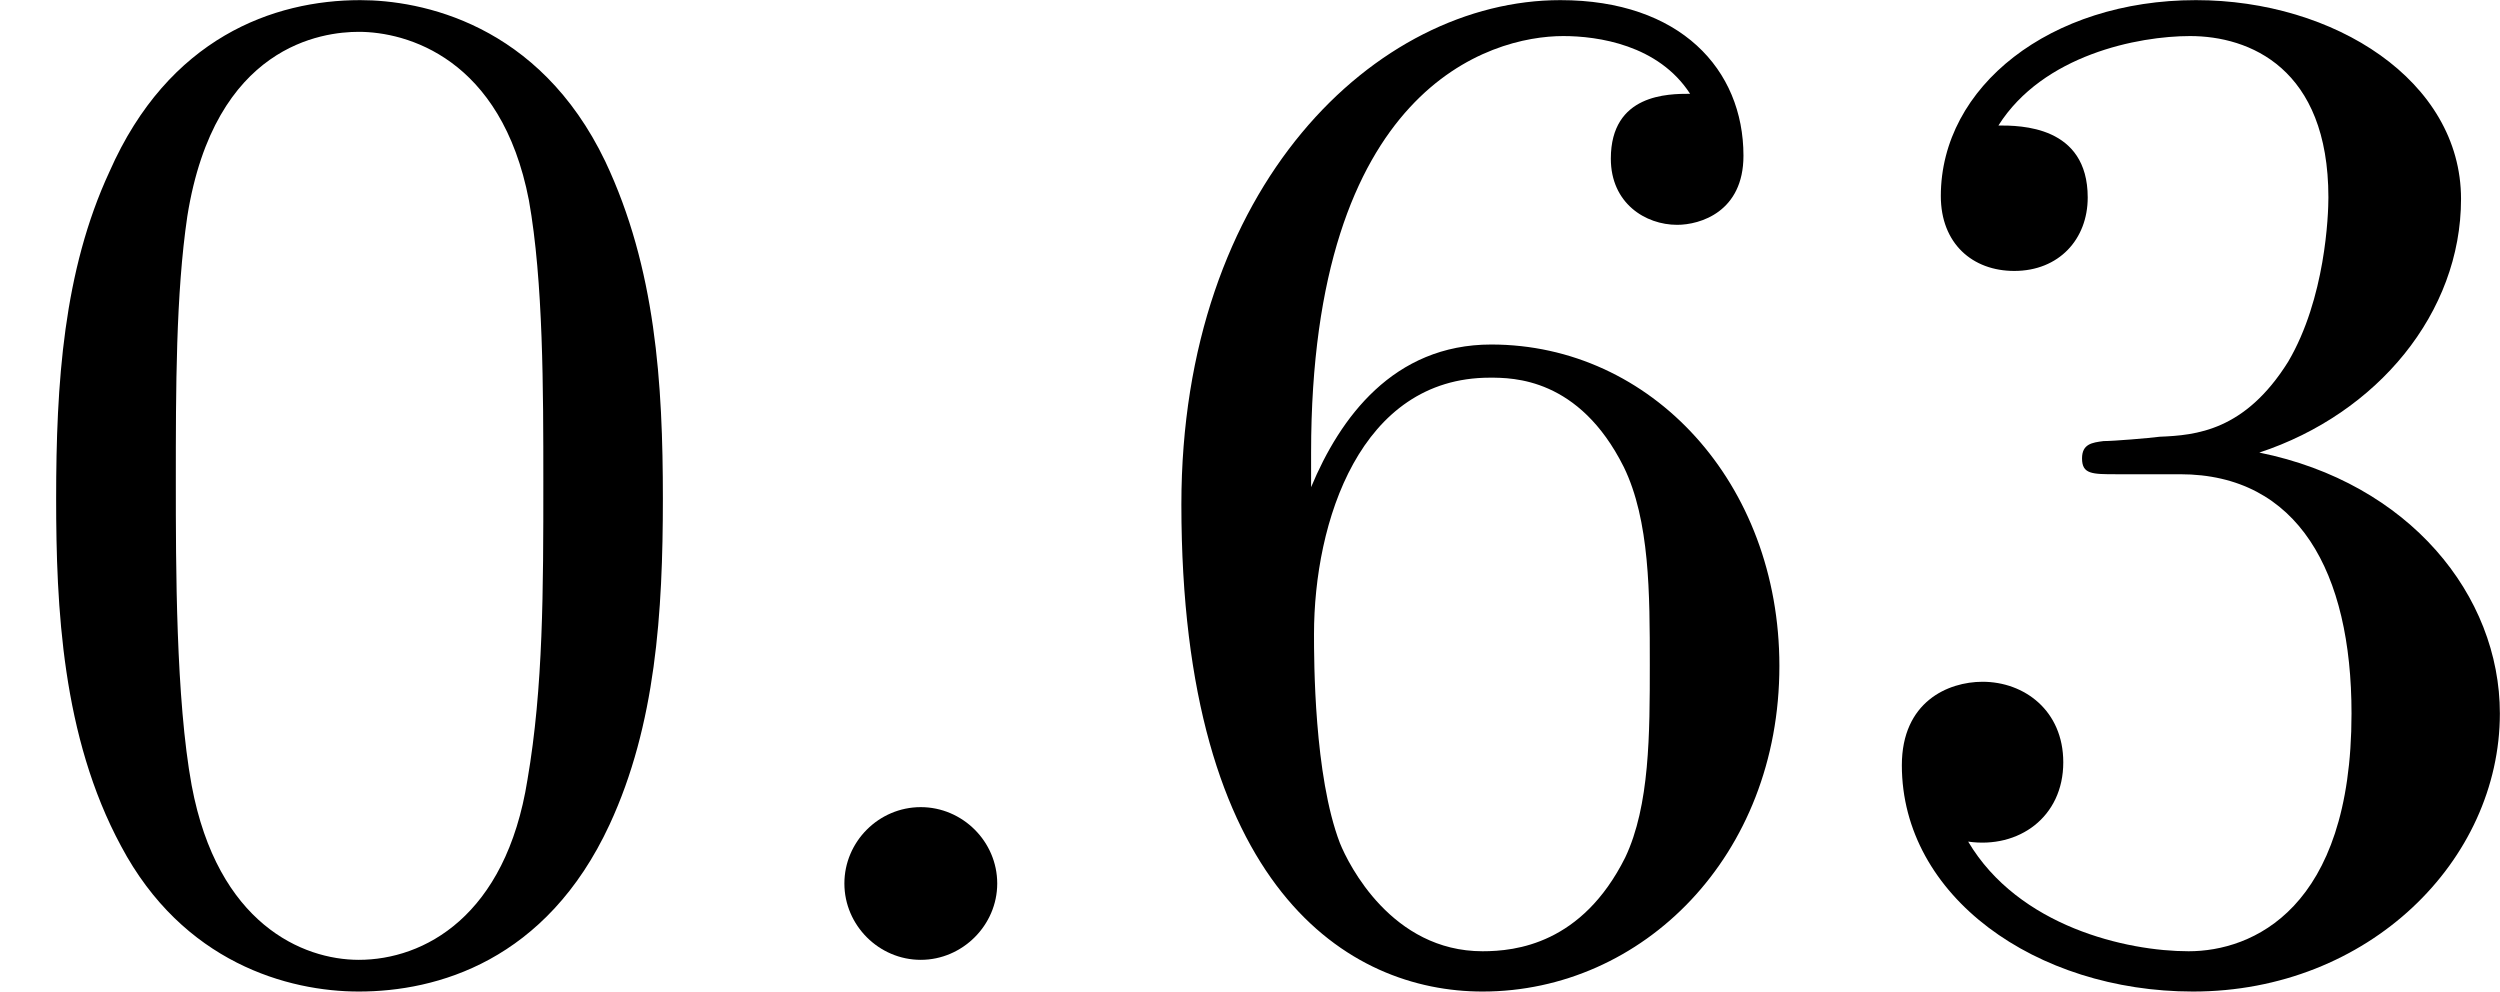
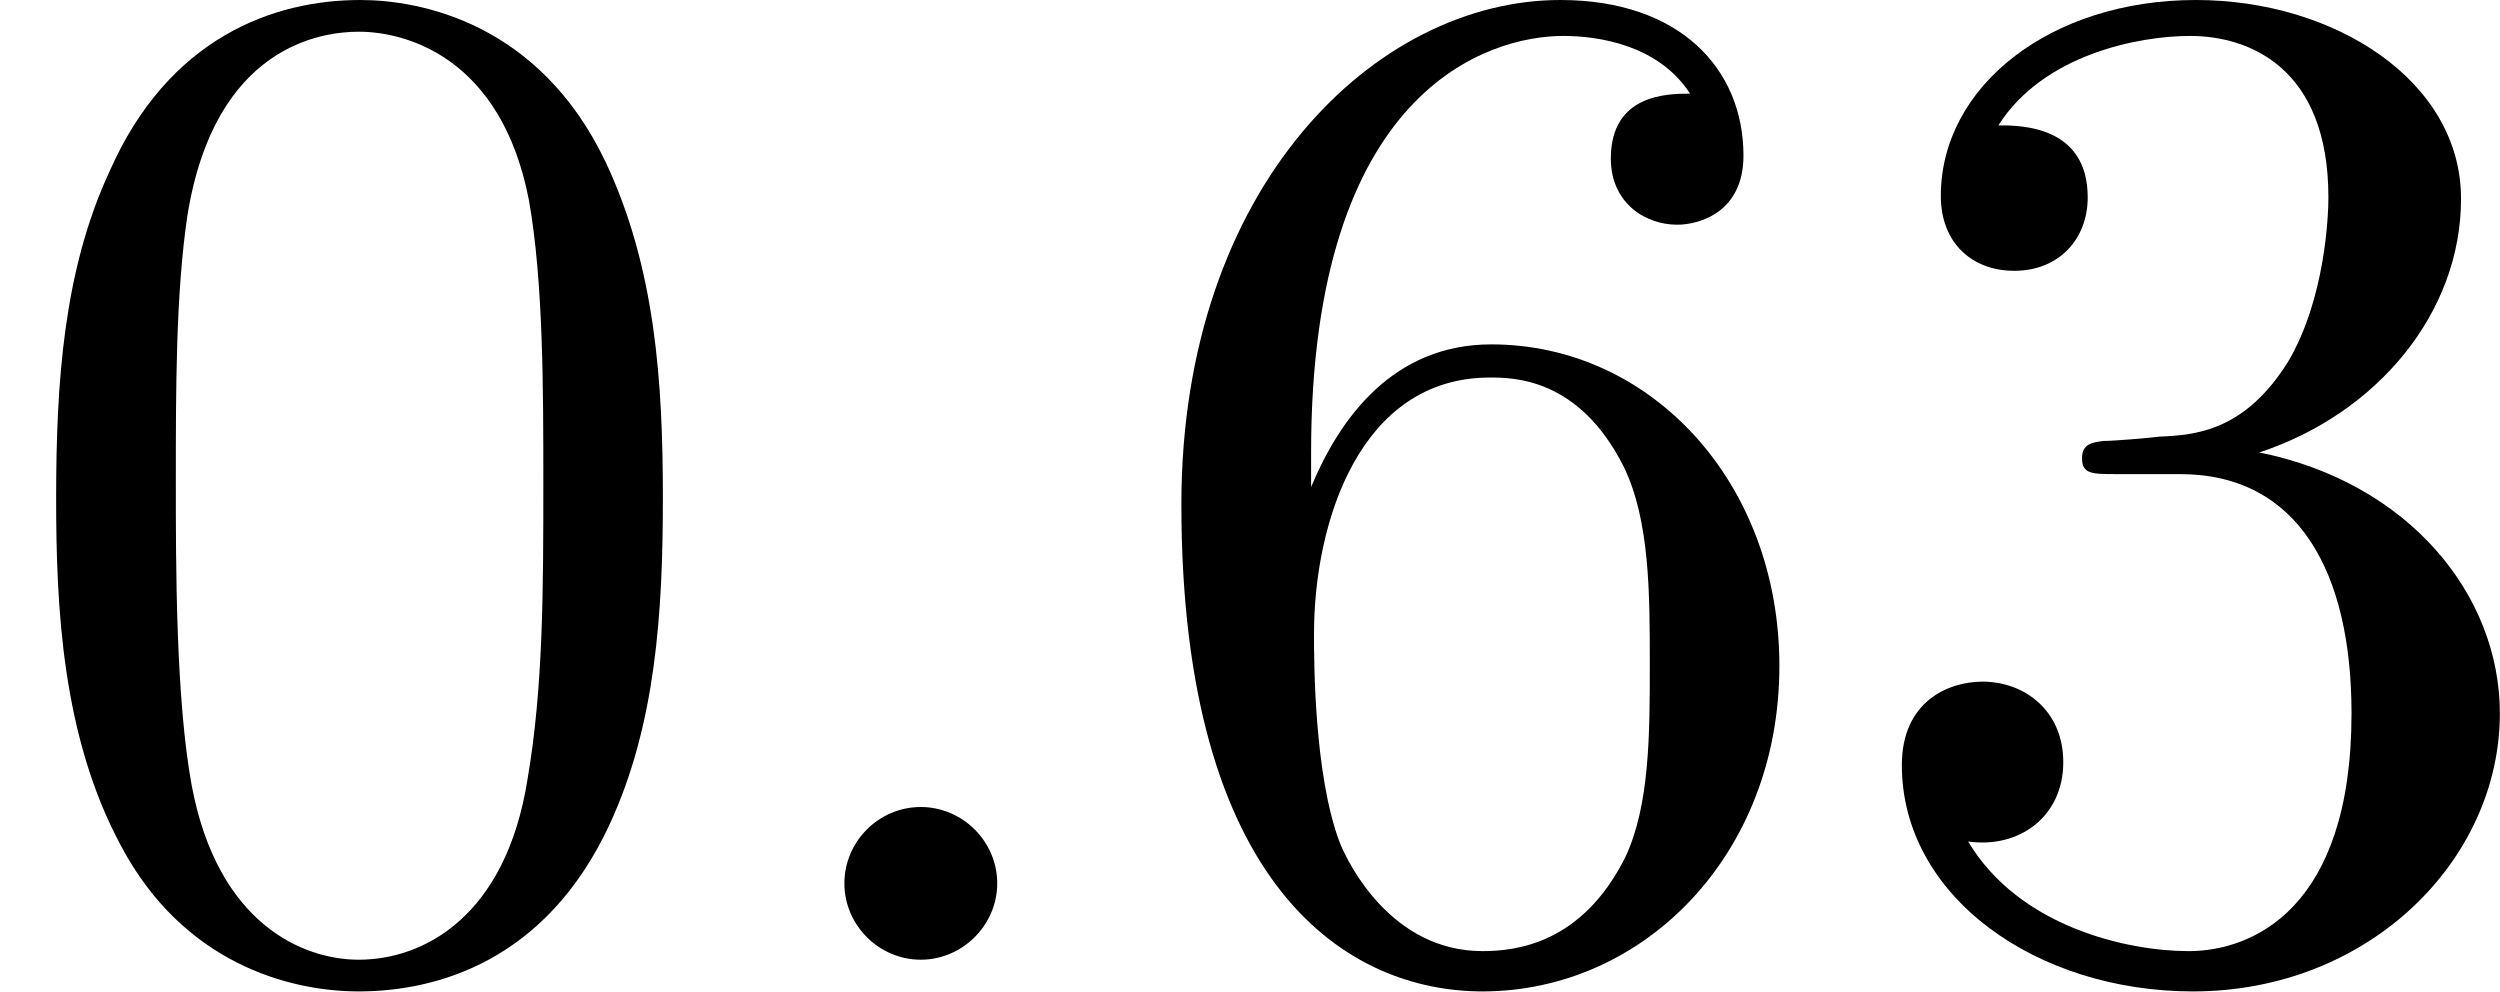
- <svg xmlns="http://www.w3.org/2000/svg" xmlns:xlink="http://www.w3.org/1999/xlink" version="1.1" width="18.925pt" height="7.505pt" viewBox="63.673 293.769 18.925 7.505">
+ <svg xmlns="http://www.w3.org/2000/svg" xmlns:xlink="http://www.w3.org/1999/xlink" version="1.1" width="18.925pt" height="7.505pt" viewBox="21.556 304.728 18.925 7.505">
  <defs>
-     <path id="g12-58" d="M2.095-.578C2.095-.895 1.833-1.156 1.516-1.156S.938-.895 .938-.578S1.2 0 1.516 0S2.095-.262 2.095-.578Z" />
+     <path id="g13-58" d="M2.095-.578C2.095-.895 1.833-1.156 1.516-1.156S.938-.895 .938-.578S1.2 0 1.516 0S2.095-.262 2.095-.578Z" />
    <path id="g28-48" d="M5.018-3.491C5.018-4.364 4.964-5.236 4.582-6.044C4.08-7.091 3.185-7.265 2.727-7.265C2.073-7.265 1.276-6.982 .829-5.967C.48-5.215 .425-4.364 .425-3.491C.425-2.673 .469-1.691 .916-.862C1.385 .022 2.182 .24 2.716 .24C3.305 .24 4.135 .011 4.615-1.025C4.964-1.778 5.018-2.629 5.018-3.491ZM2.716 0C2.291 0 1.647-.273 1.451-1.32C1.331-1.975 1.331-2.978 1.331-3.622C1.331-4.32 1.331-5.04 1.418-5.629C1.625-6.927 2.444-7.025 2.716-7.025C3.076-7.025 3.796-6.829 4.004-5.749C4.113-5.138 4.113-4.309 4.113-3.622C4.113-2.804 4.113-2.062 3.993-1.364C3.829-.327 3.207 0 2.716 0Z" />
    <path id="g28-51" d="M3.164-3.84C4.058-4.135 4.691-4.898 4.691-5.76C4.691-6.655 3.731-7.265 2.684-7.265C1.582-7.265 .753-6.611 .753-5.782C.753-5.422 .993-5.215 1.309-5.215C1.647-5.215 1.865-5.455 1.865-5.771C1.865-6.316 1.353-6.316 1.189-6.316C1.527-6.851 2.247-6.993 2.64-6.993C3.087-6.993 3.687-6.753 3.687-5.771C3.687-5.64 3.665-5.007 3.382-4.527C3.055-4.004 2.684-3.971 2.411-3.96C2.324-3.949 2.062-3.927 1.985-3.927C1.898-3.916 1.822-3.905 1.822-3.796C1.822-3.676 1.898-3.676 2.084-3.676H2.564C3.458-3.676 3.862-2.935 3.862-1.865C3.862-.382 3.109-.065 2.629-.065C2.16-.065 1.342-.251 .96-.895C1.342-.84 1.68-1.08 1.68-1.495C1.68-1.887 1.385-2.105 1.069-2.105C.807-2.105 .458-1.953 .458-1.473C.458-.48 1.473 .24 2.662 .24C3.993 .24 4.985-.753 4.985-1.865C4.985-2.76 4.298-3.611 3.164-3.84Z" />
    <path id="g28-54" d="M1.44-3.578V-3.84C1.44-6.6 2.793-6.993 3.349-6.993C3.611-6.993 4.069-6.927 4.309-6.556C4.145-6.556 3.709-6.556 3.709-6.065C3.709-5.727 3.971-5.564 4.211-5.564C4.385-5.564 4.713-5.662 4.713-6.087C4.713-6.742 4.233-7.265 3.327-7.265C1.931-7.265 .458-5.858 .458-3.447C.458-.535 1.724 .24 2.738 .24C3.949 .24 4.985-.785 4.985-2.225C4.985-3.611 4.015-4.658 2.804-4.658C2.062-4.658 1.658-4.102 1.44-3.578ZM2.738-.065C2.051-.065 1.724-.72 1.658-.884C1.462-1.396 1.462-2.269 1.462-2.465C1.462-3.316 1.811-4.407 2.793-4.407C2.967-4.407 3.469-4.407 3.807-3.731C4.004-3.327 4.004-2.771 4.004-2.236C4.004-1.713 4.004-1.167 3.818-.775C3.491-.12 2.989-.065 2.738-.065Z" />
  </defs>
  <g id="page1">
-     <use x="63.673" y="301.035" xlink:href="#g28-48" />
-     <use x="69.127" y="301.035" xlink:href="#g12-58" />
-     <use x="72.158" y="301.035" xlink:href="#g28-54" />
-     <use x="77.612" y="301.035" xlink:href="#g28-51" />
+     <use x="21.556" y="311.993" xlink:href="#g28-48" />
+     <use x="27.01" y="311.993" xlink:href="#g13-58" />
+     <use x="30.041" y="311.993" xlink:href="#g28-54" />
+     <use x="35.495" y="311.993" xlink:href="#g28-51" />
  </g>
</svg>
